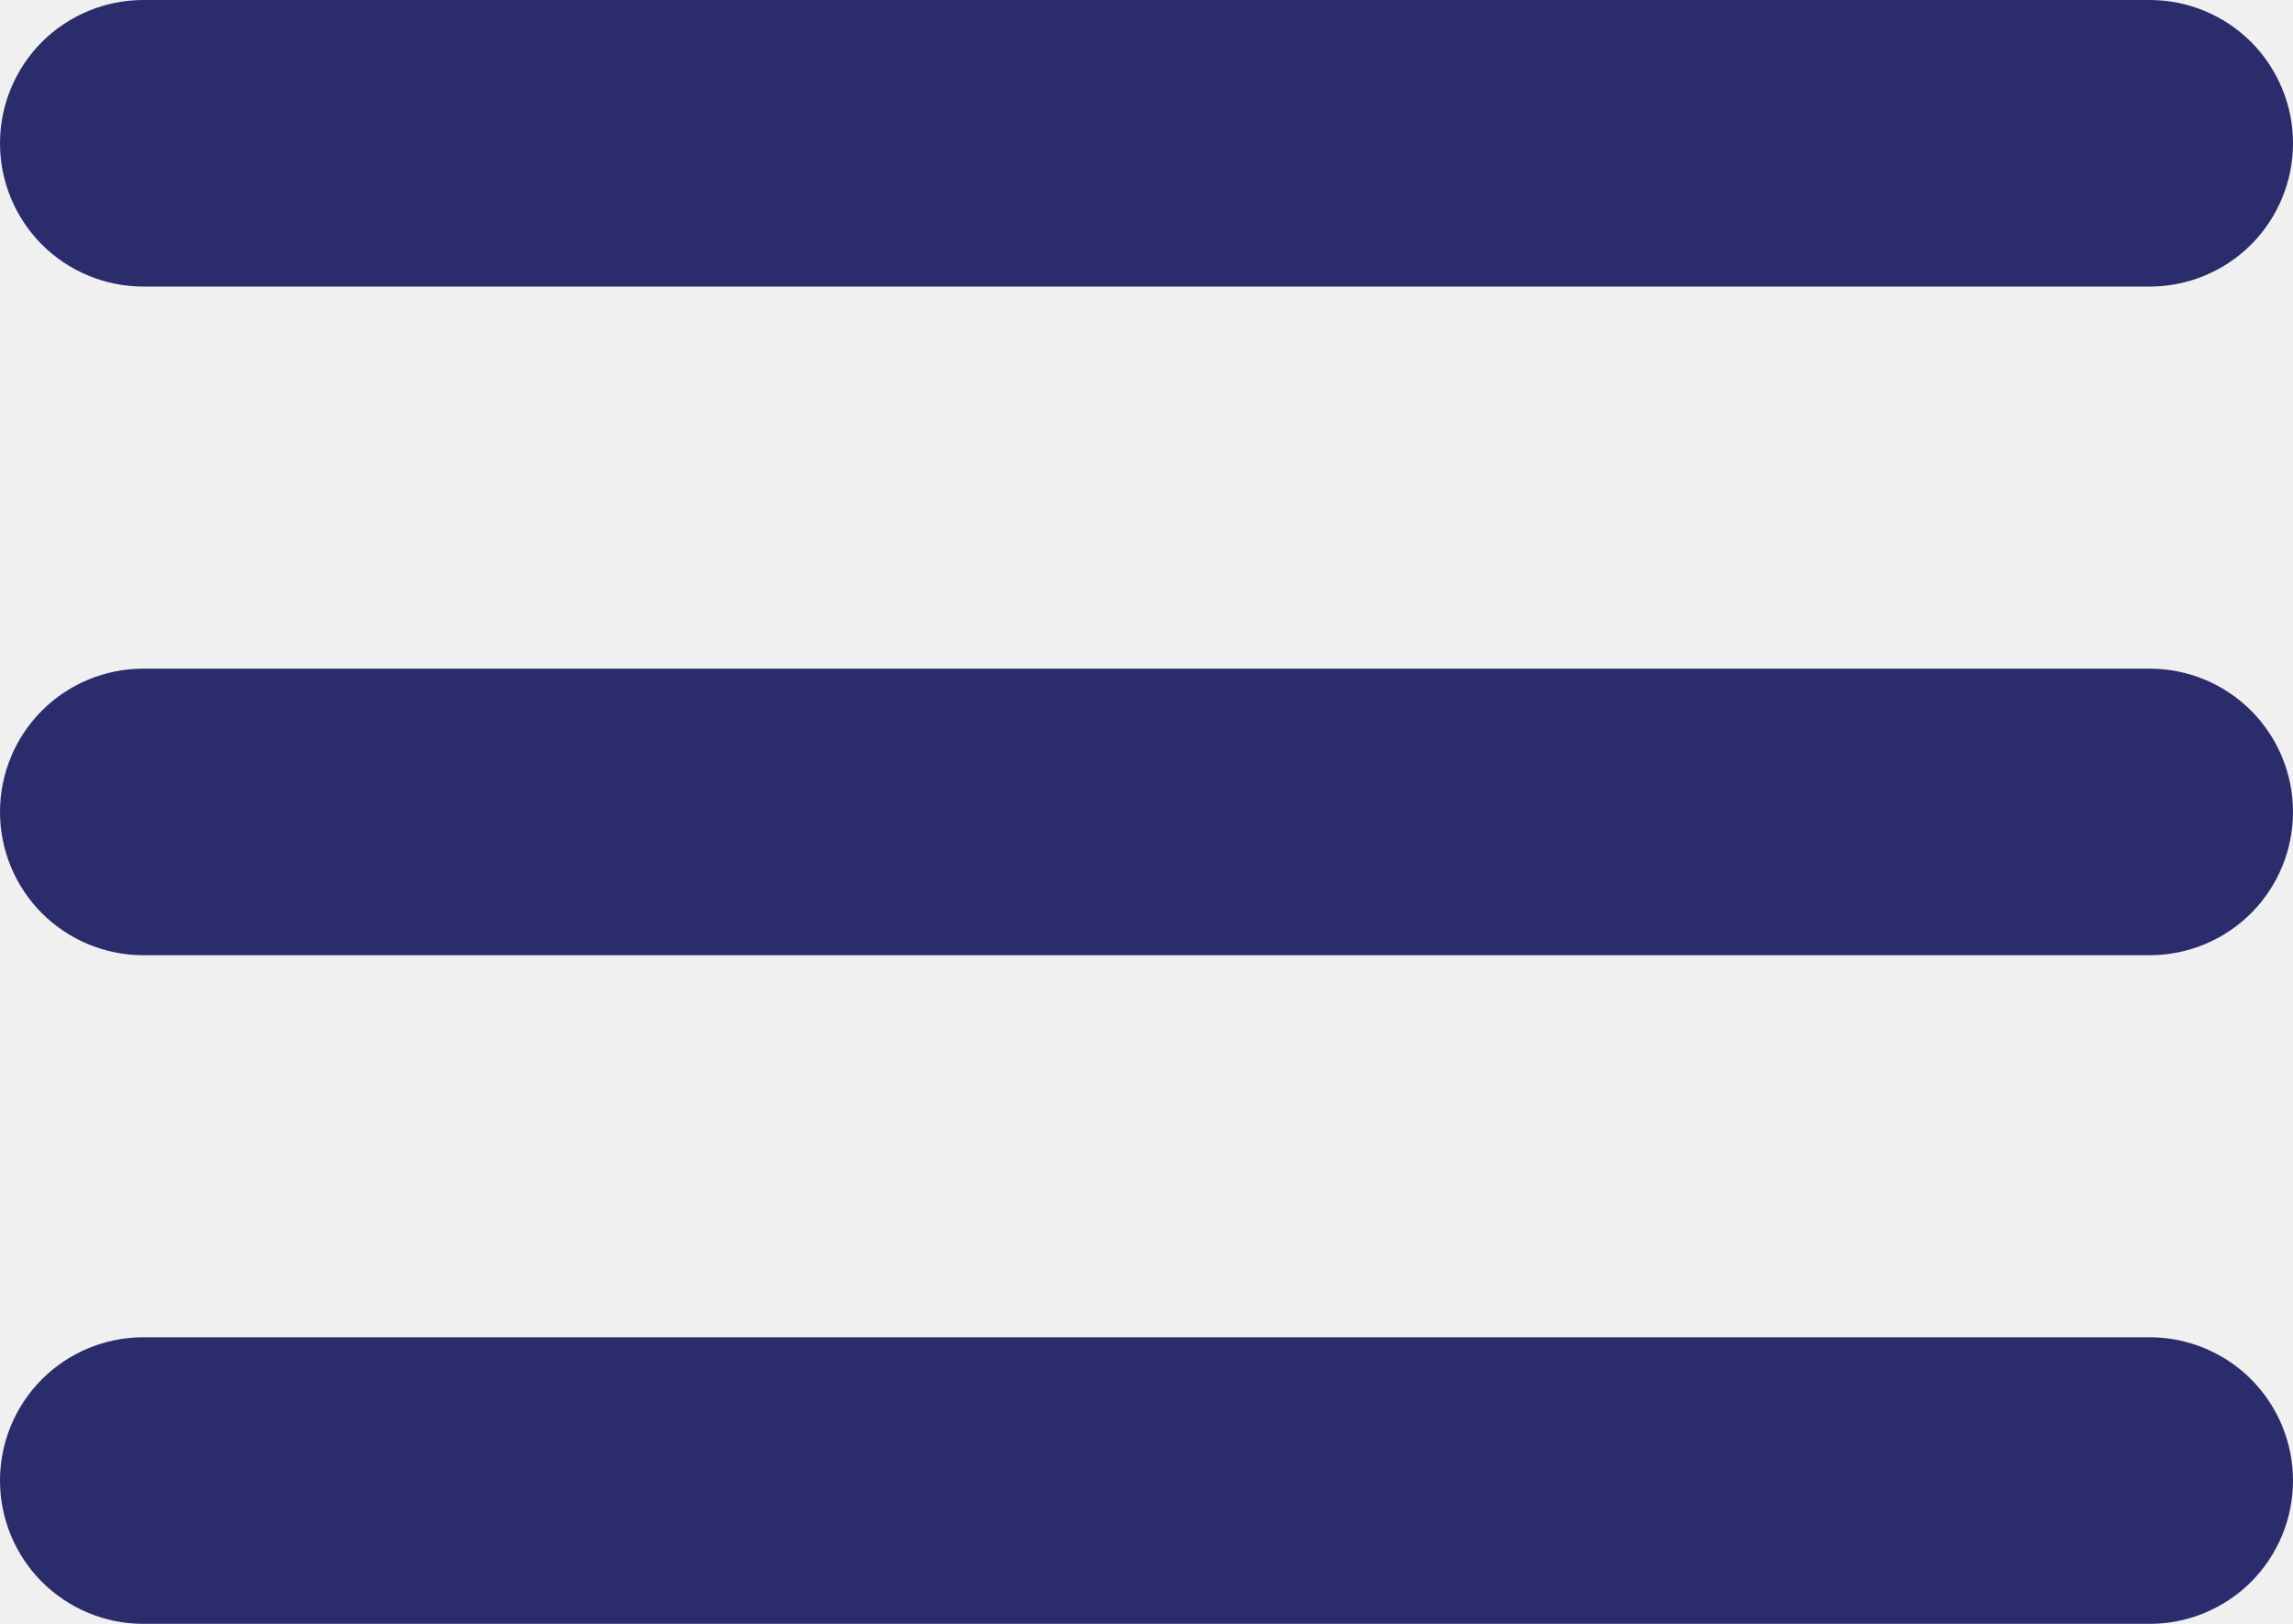
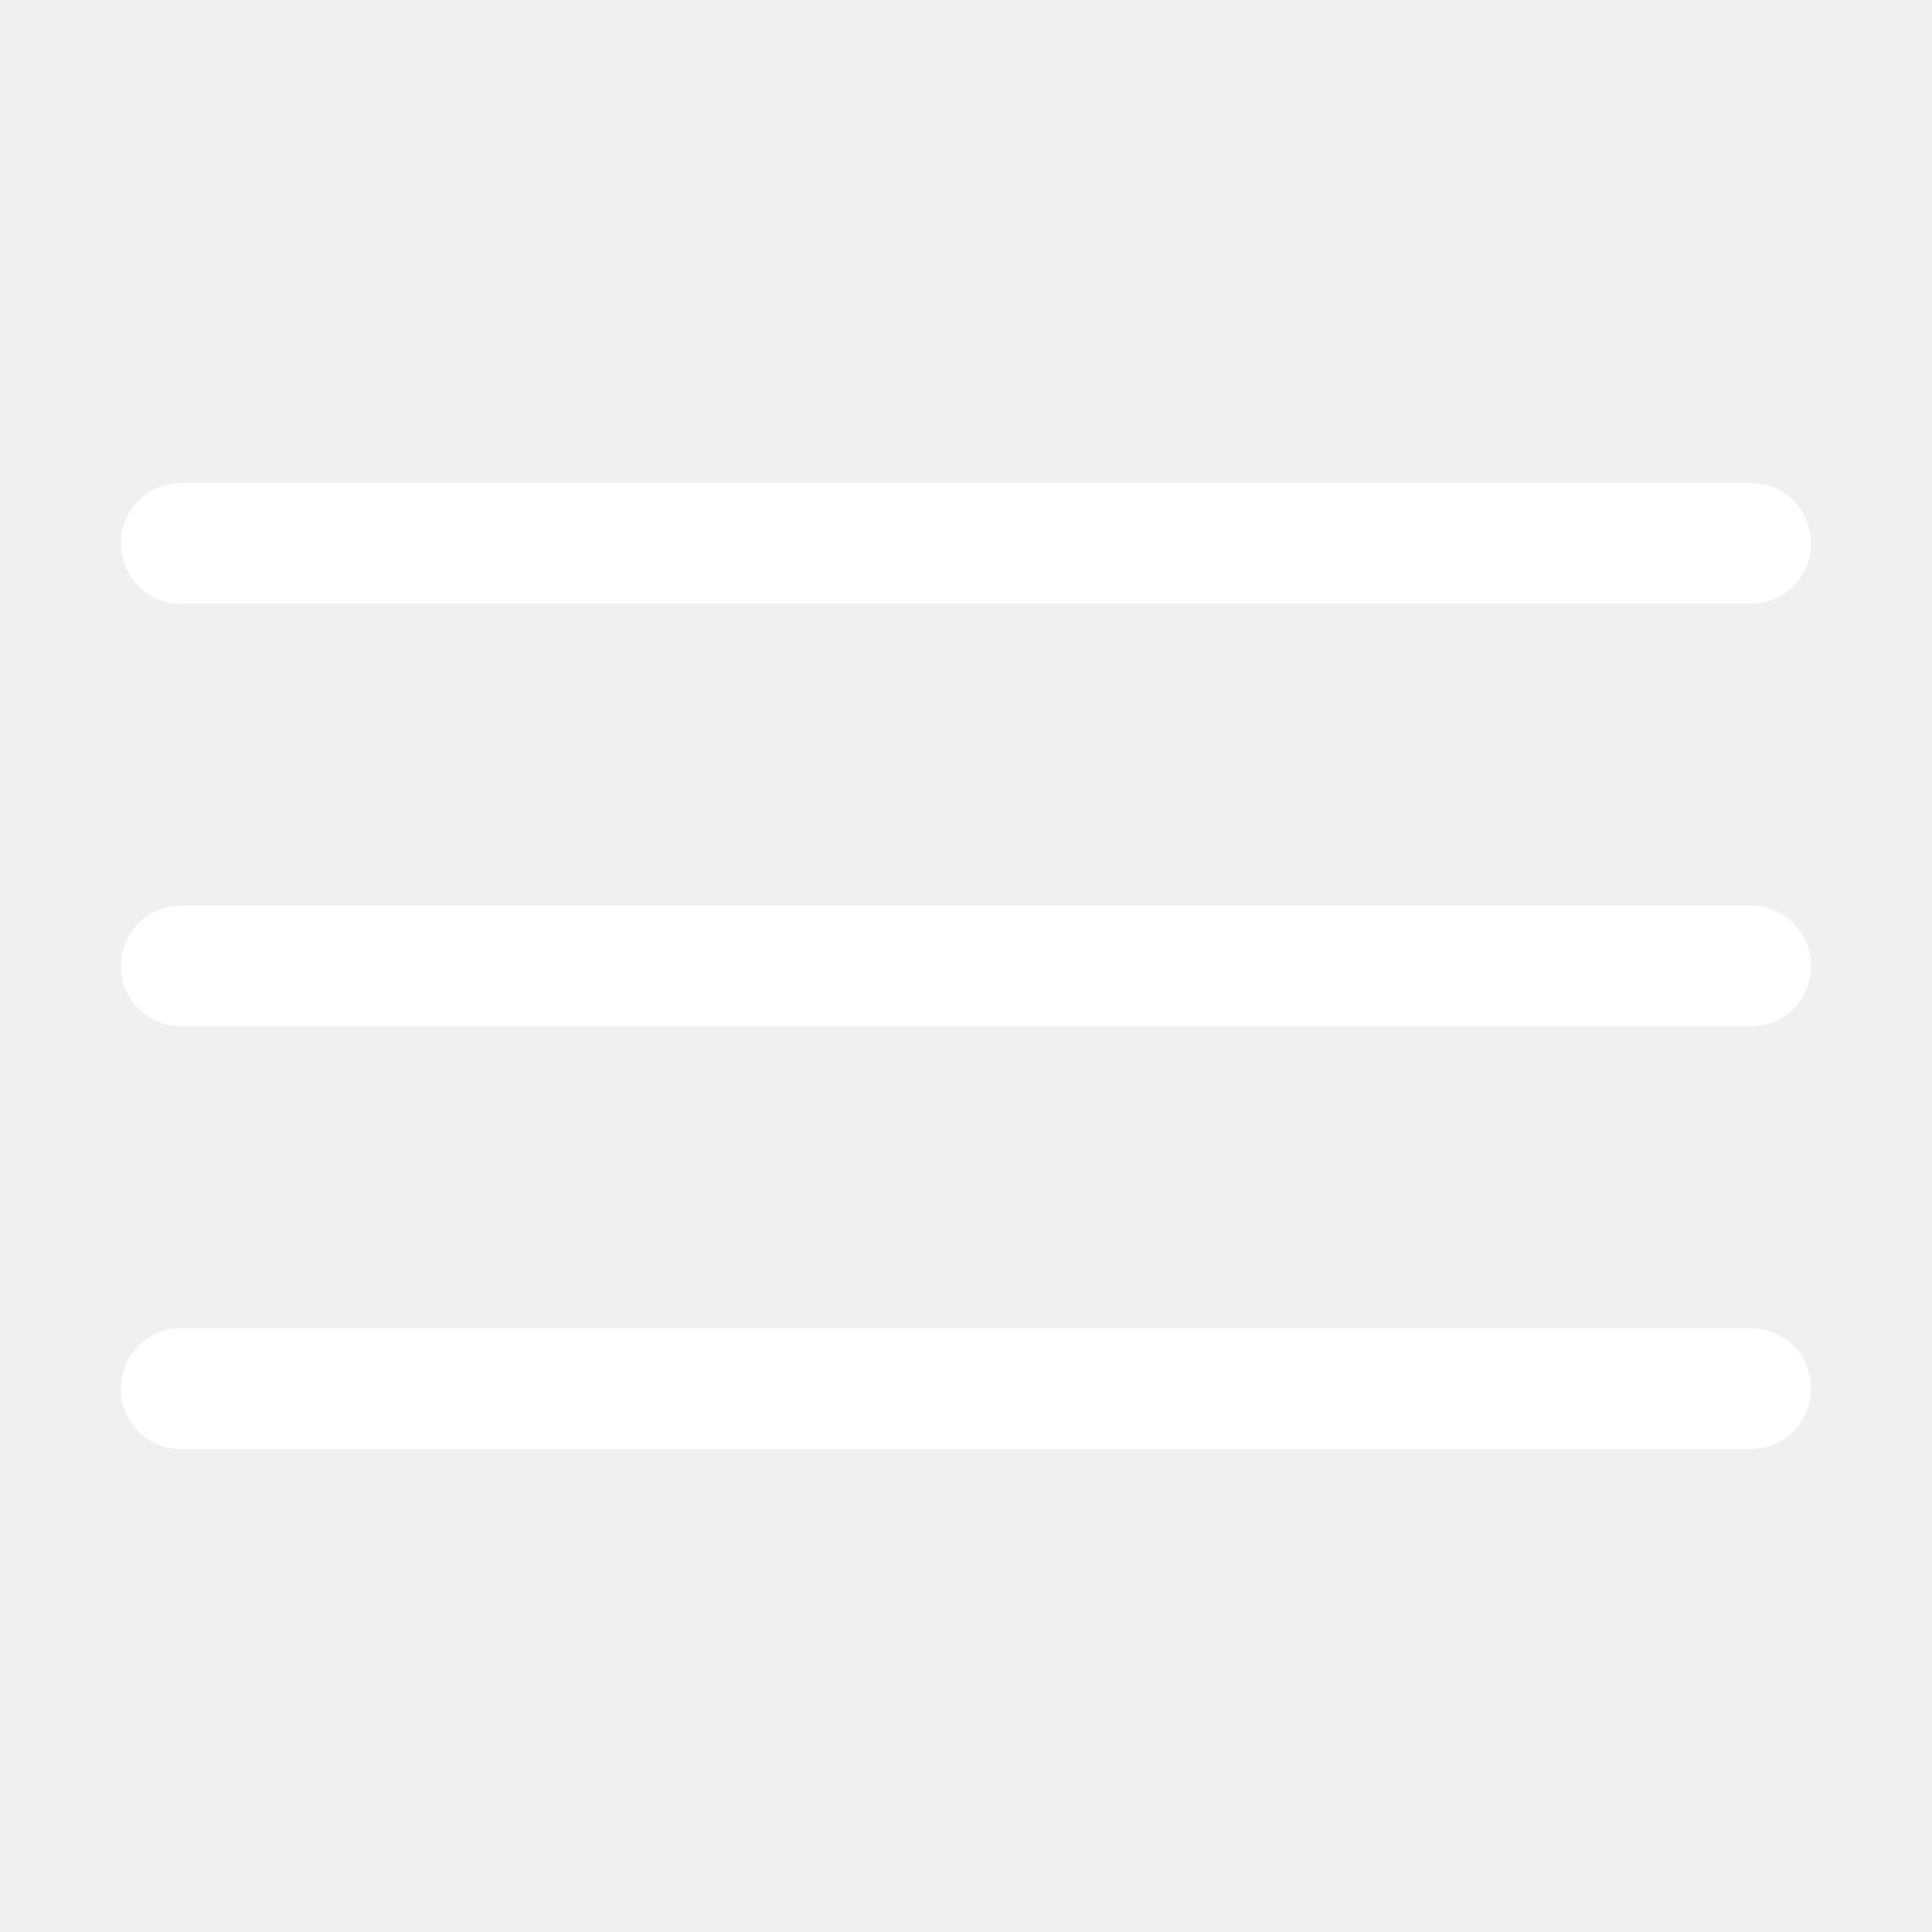
- <svg xmlns="http://www.w3.org/2000/svg" width="24" height="17" viewBox="0 0 24 17" fill="none">
-   <path d="M22.5 0H1.5C1.102 0 0.721 0.158 0.439 0.439C0.158 0.721 0 1.102 0 1.5C0 1.898 0.158 2.279 0.439 2.561C0.721 2.842 1.102 3 1.5 3H22.5C22.898 3 23.279 2.842 23.561 2.561C23.842 2.279 24 1.898 24 1.5C24 1.102 23.842 0.721 23.561 0.439C23.279 0.158 22.898 0 22.5 0V0Z" fill="#2b2c6b" />
-   <path d="M22.5 14H1.5C1.102 14 0.721 14.158 0.439 14.439C0.158 14.721 0 15.102 0 15.5C0 15.898 0.158 16.279 0.439 16.561C0.721 16.842 1.102 17 1.5 17H22.5C22.898 17 23.279 16.842 23.561 16.561C23.842 16.279 24 15.898 24 15.5C24 15.102 23.842 14.721 23.561 14.439C23.279 14.158 22.898 14 22.5 14Z" fill="#2b2c6b" />
-   <path d="M22.5 7H1.5C1.102 7 0.721 7.158 0.439 7.439C0.158 7.721 0 8.102 0 8.5C0 8.898 0.158 9.279 0.439 9.561C0.721 9.842 1.102 10 1.5 10H22.5C22.898 10 23.279 9.842 23.561 9.561C23.842 9.279 24 8.898 24 8.5C24 8.102 23.842 7.721 23.561 7.439C23.279 7.158 22.898 7 22.5 7Z" fill="#2b2c6b" />
+ <svg xmlns="http://www.w3.org/2000/svg" version="1.1" viewBox="0.00 0.00 512.00 512.00">
+   <rect className="first" fill="#ffffff" x="32.06" y="128.01" width="447.86" height="31.98" rx="15.86" />
+   <rect fill="#ffffff" x="32.06" y="240.01" width="447.86" height="31.98" rx="15.86" />
+   <rect className="sec" fill="#ffffff" x="32.06" y="352.01" width="447.86" height="31.98" rx="15.86" />
</svg>
